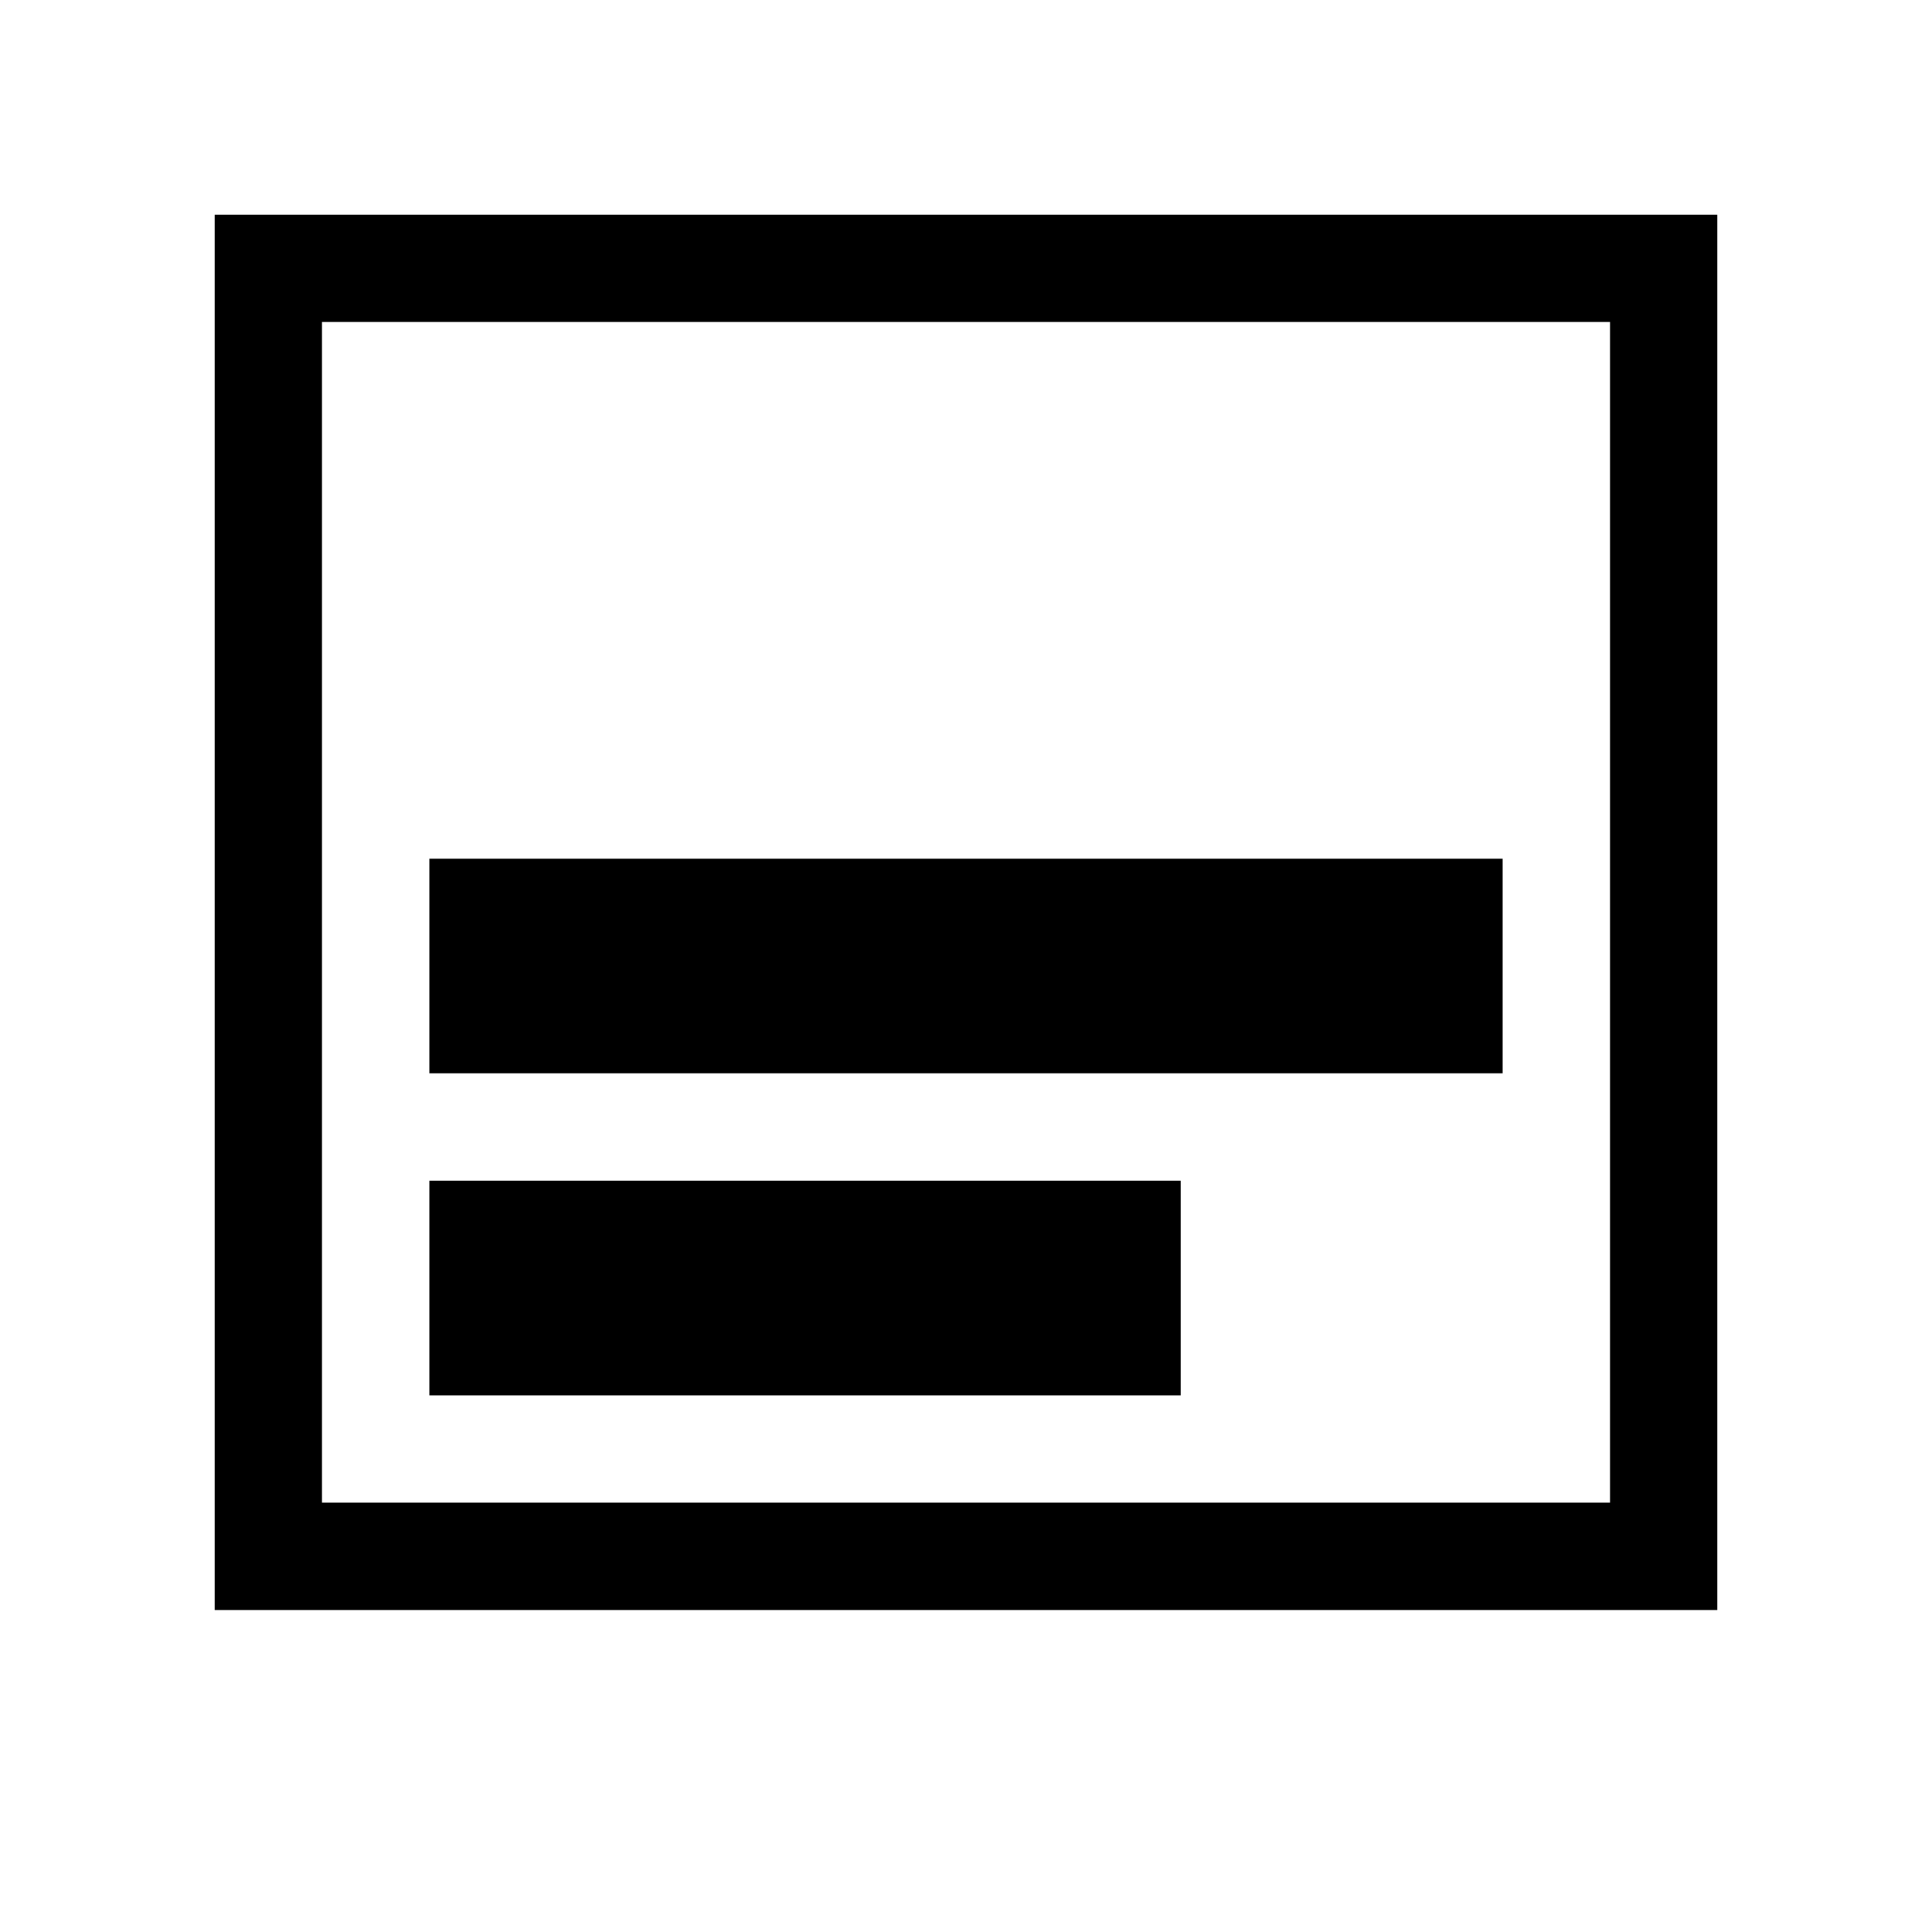
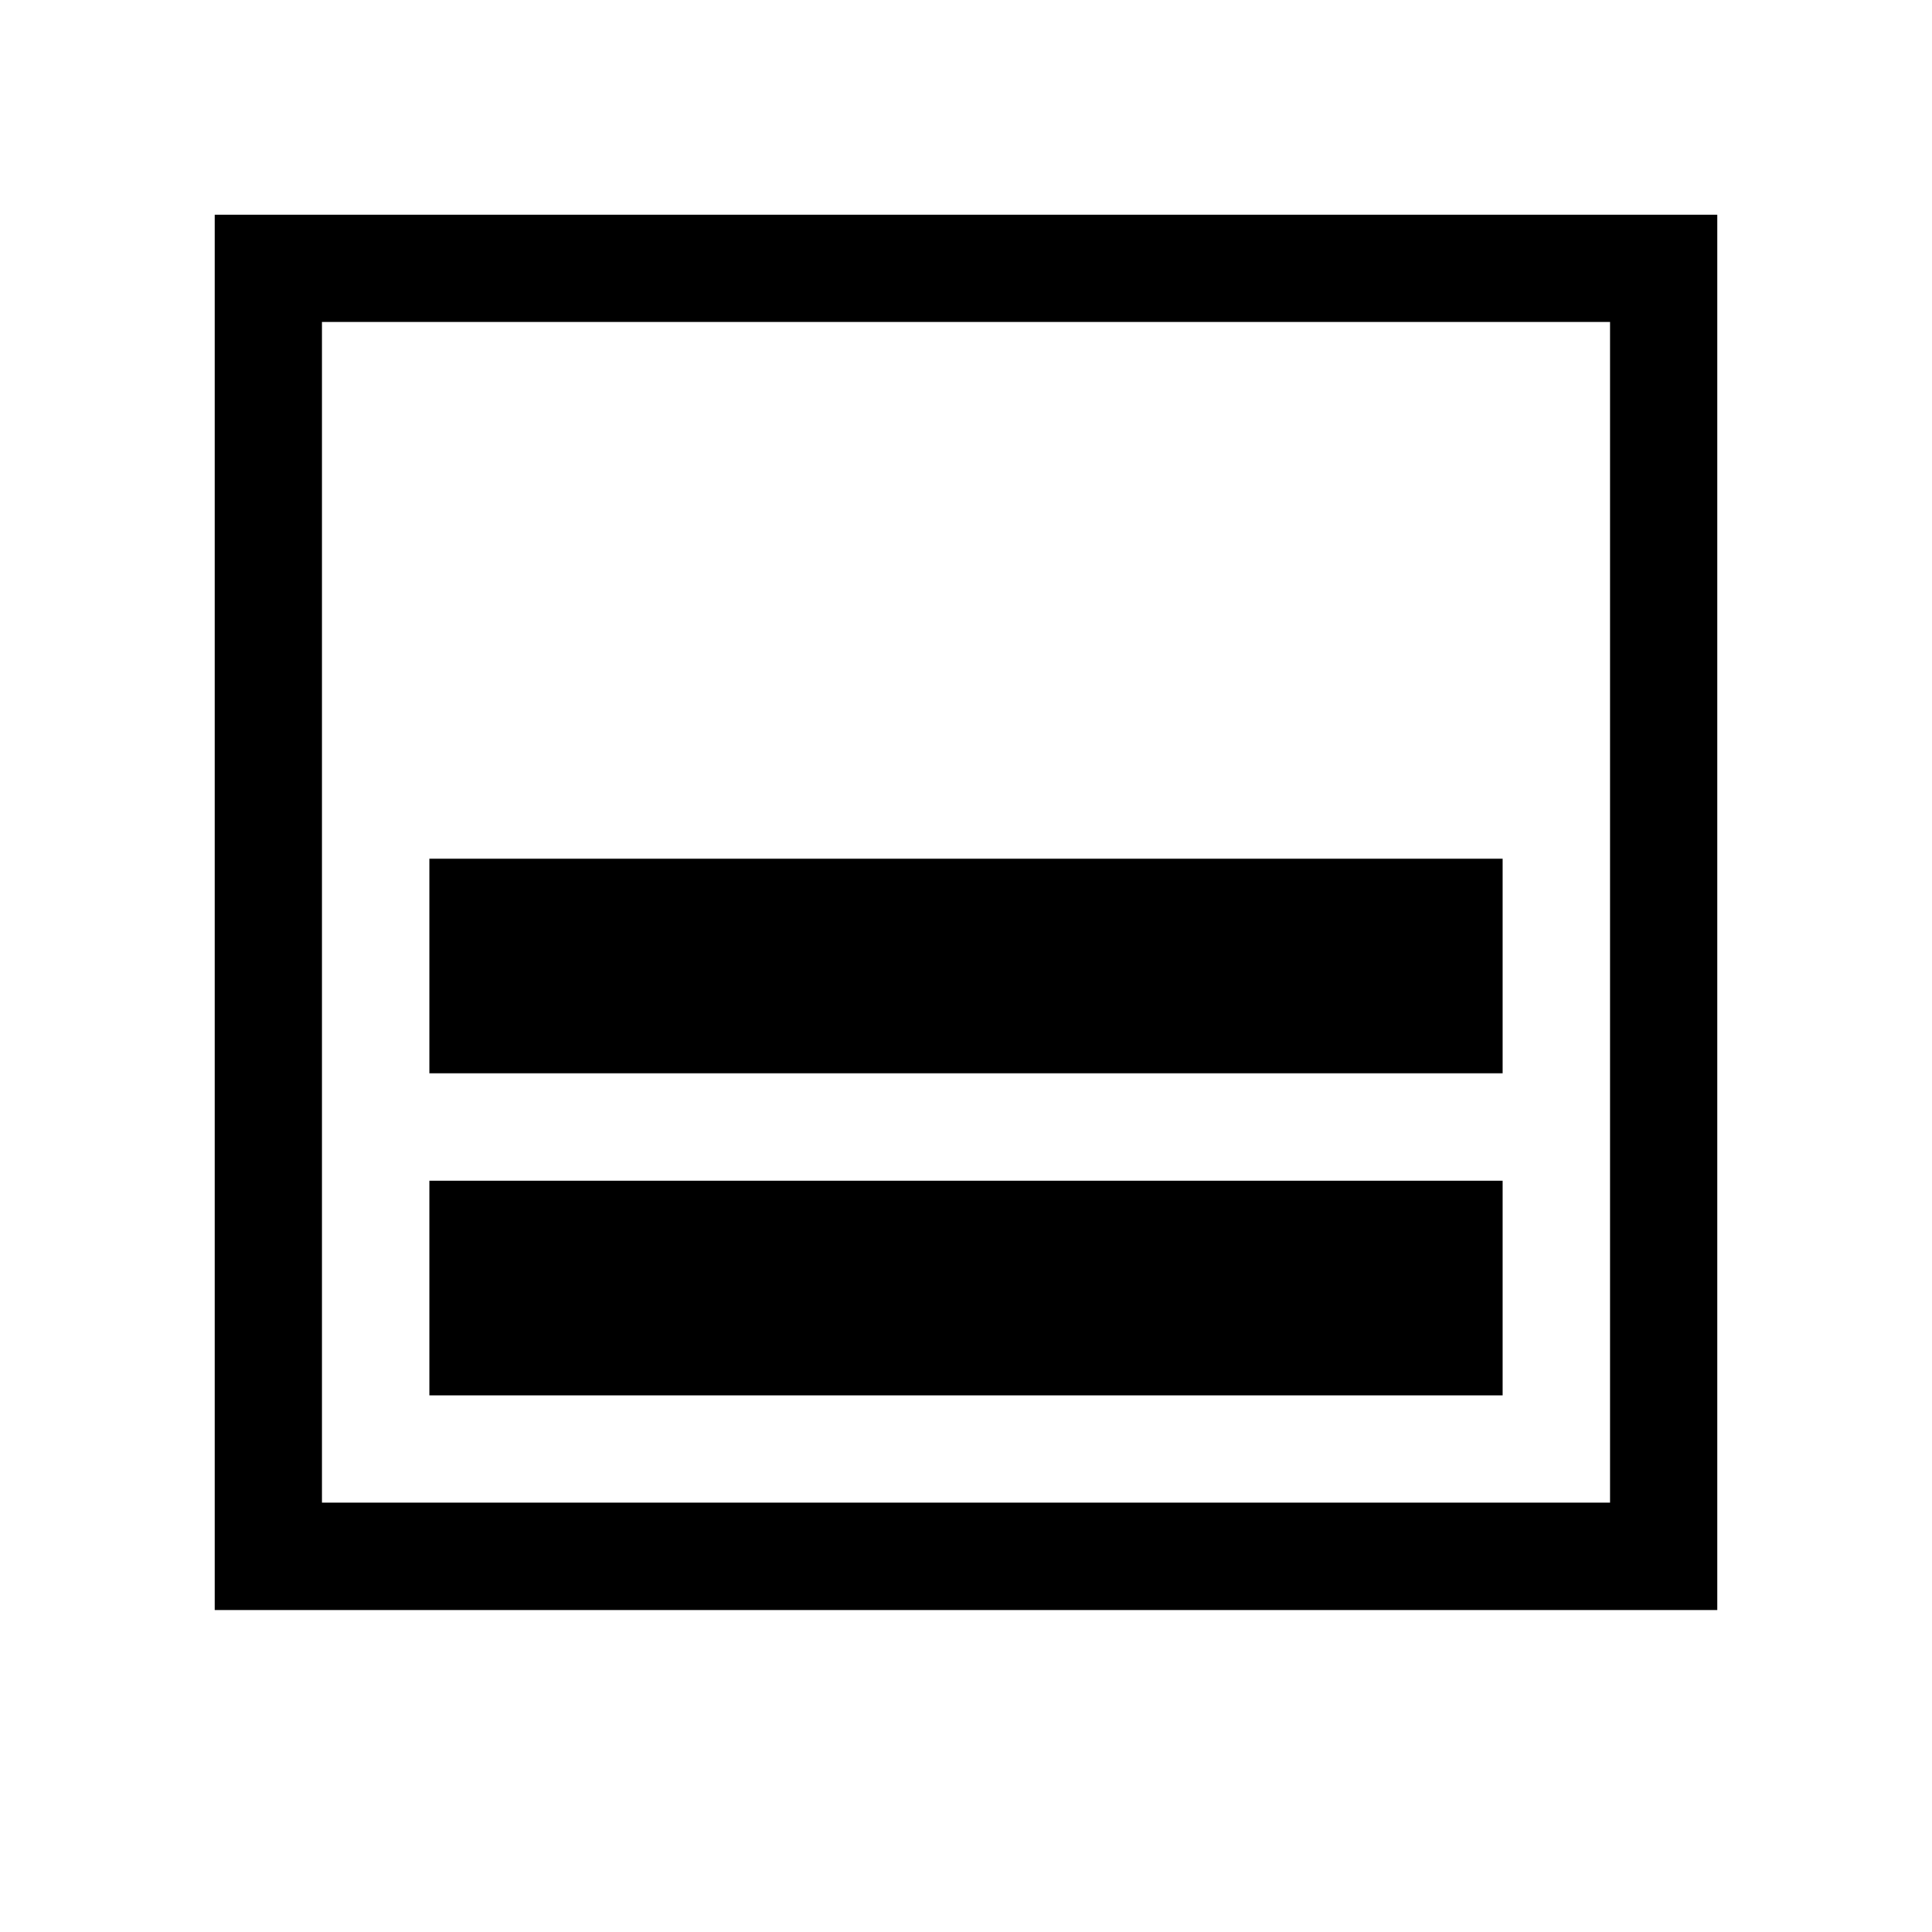
<svg xmlns="http://www.w3.org/2000/svg" version="1.1" width="18" height="18" viewBox="0 0 18 18">
  <path d="M15 3v11h-12v-11h12zM16 2h-14v13h14v-13z" />
  <path d="M14 8h-10v2h10v-2z" />
-   <path d="M11 11h-7v2h7v-2z" />
+   <path d="M14 11h-10v2h10v-2z" />
</svg>
